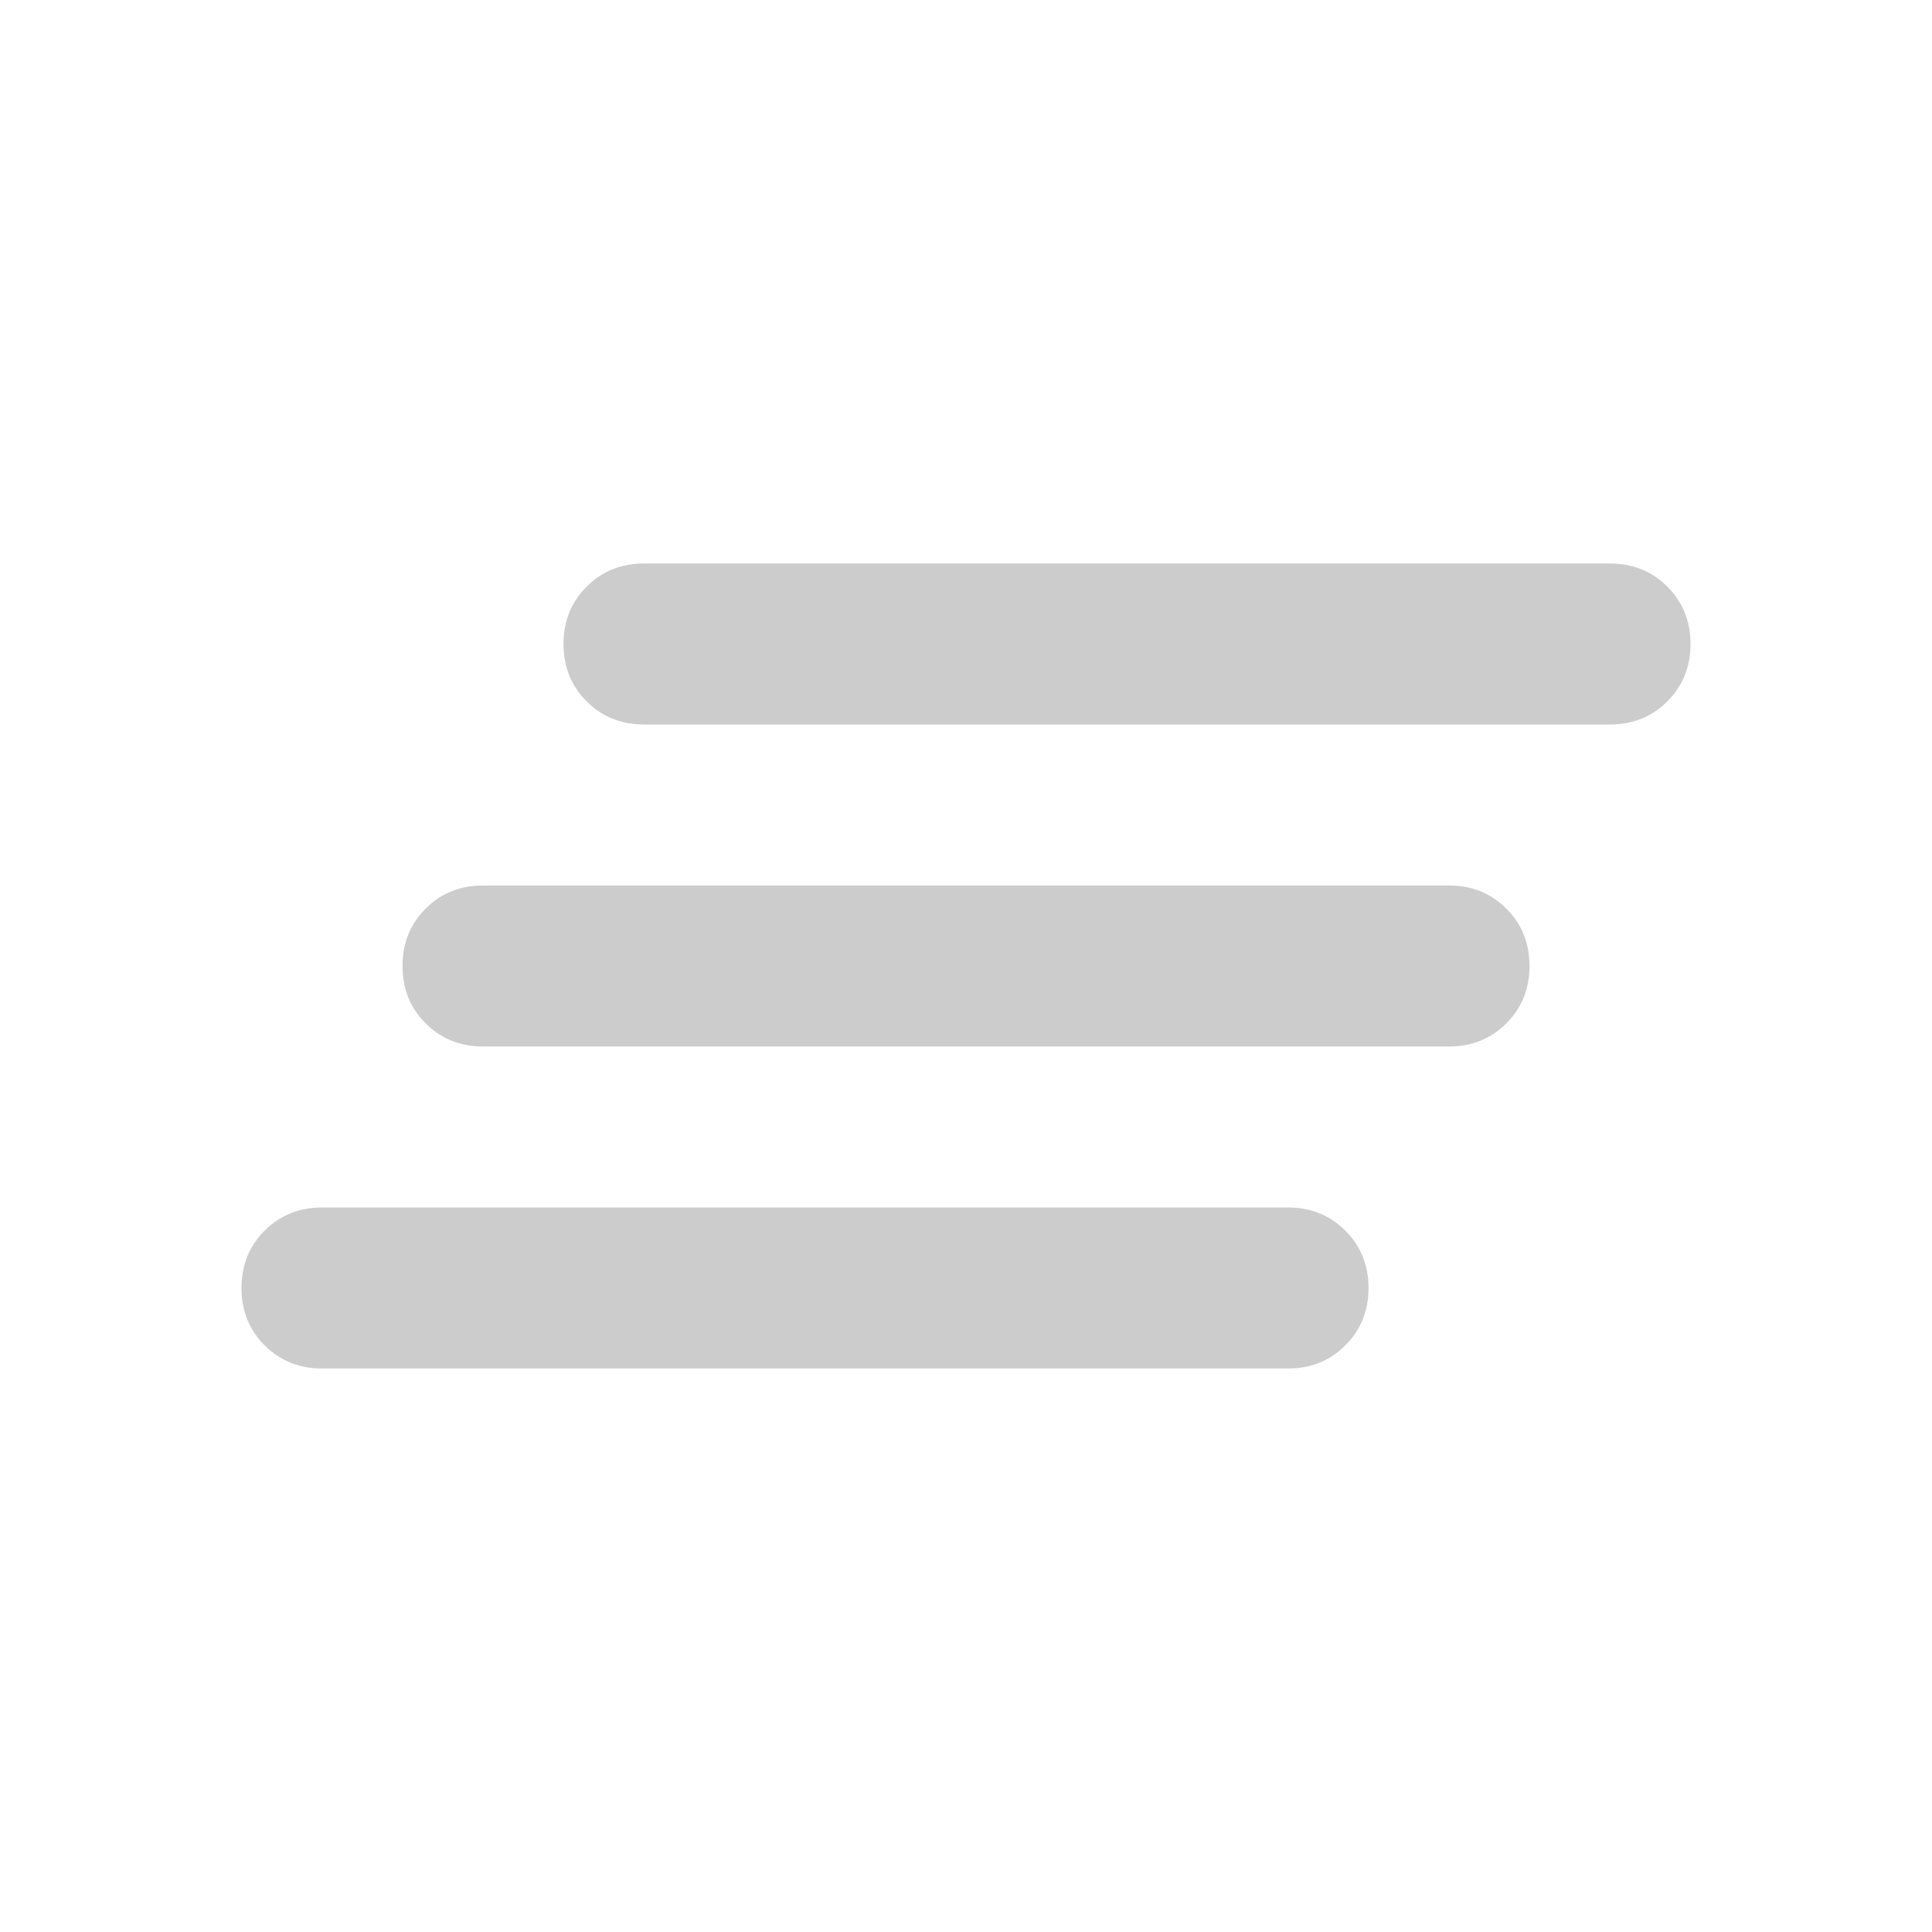
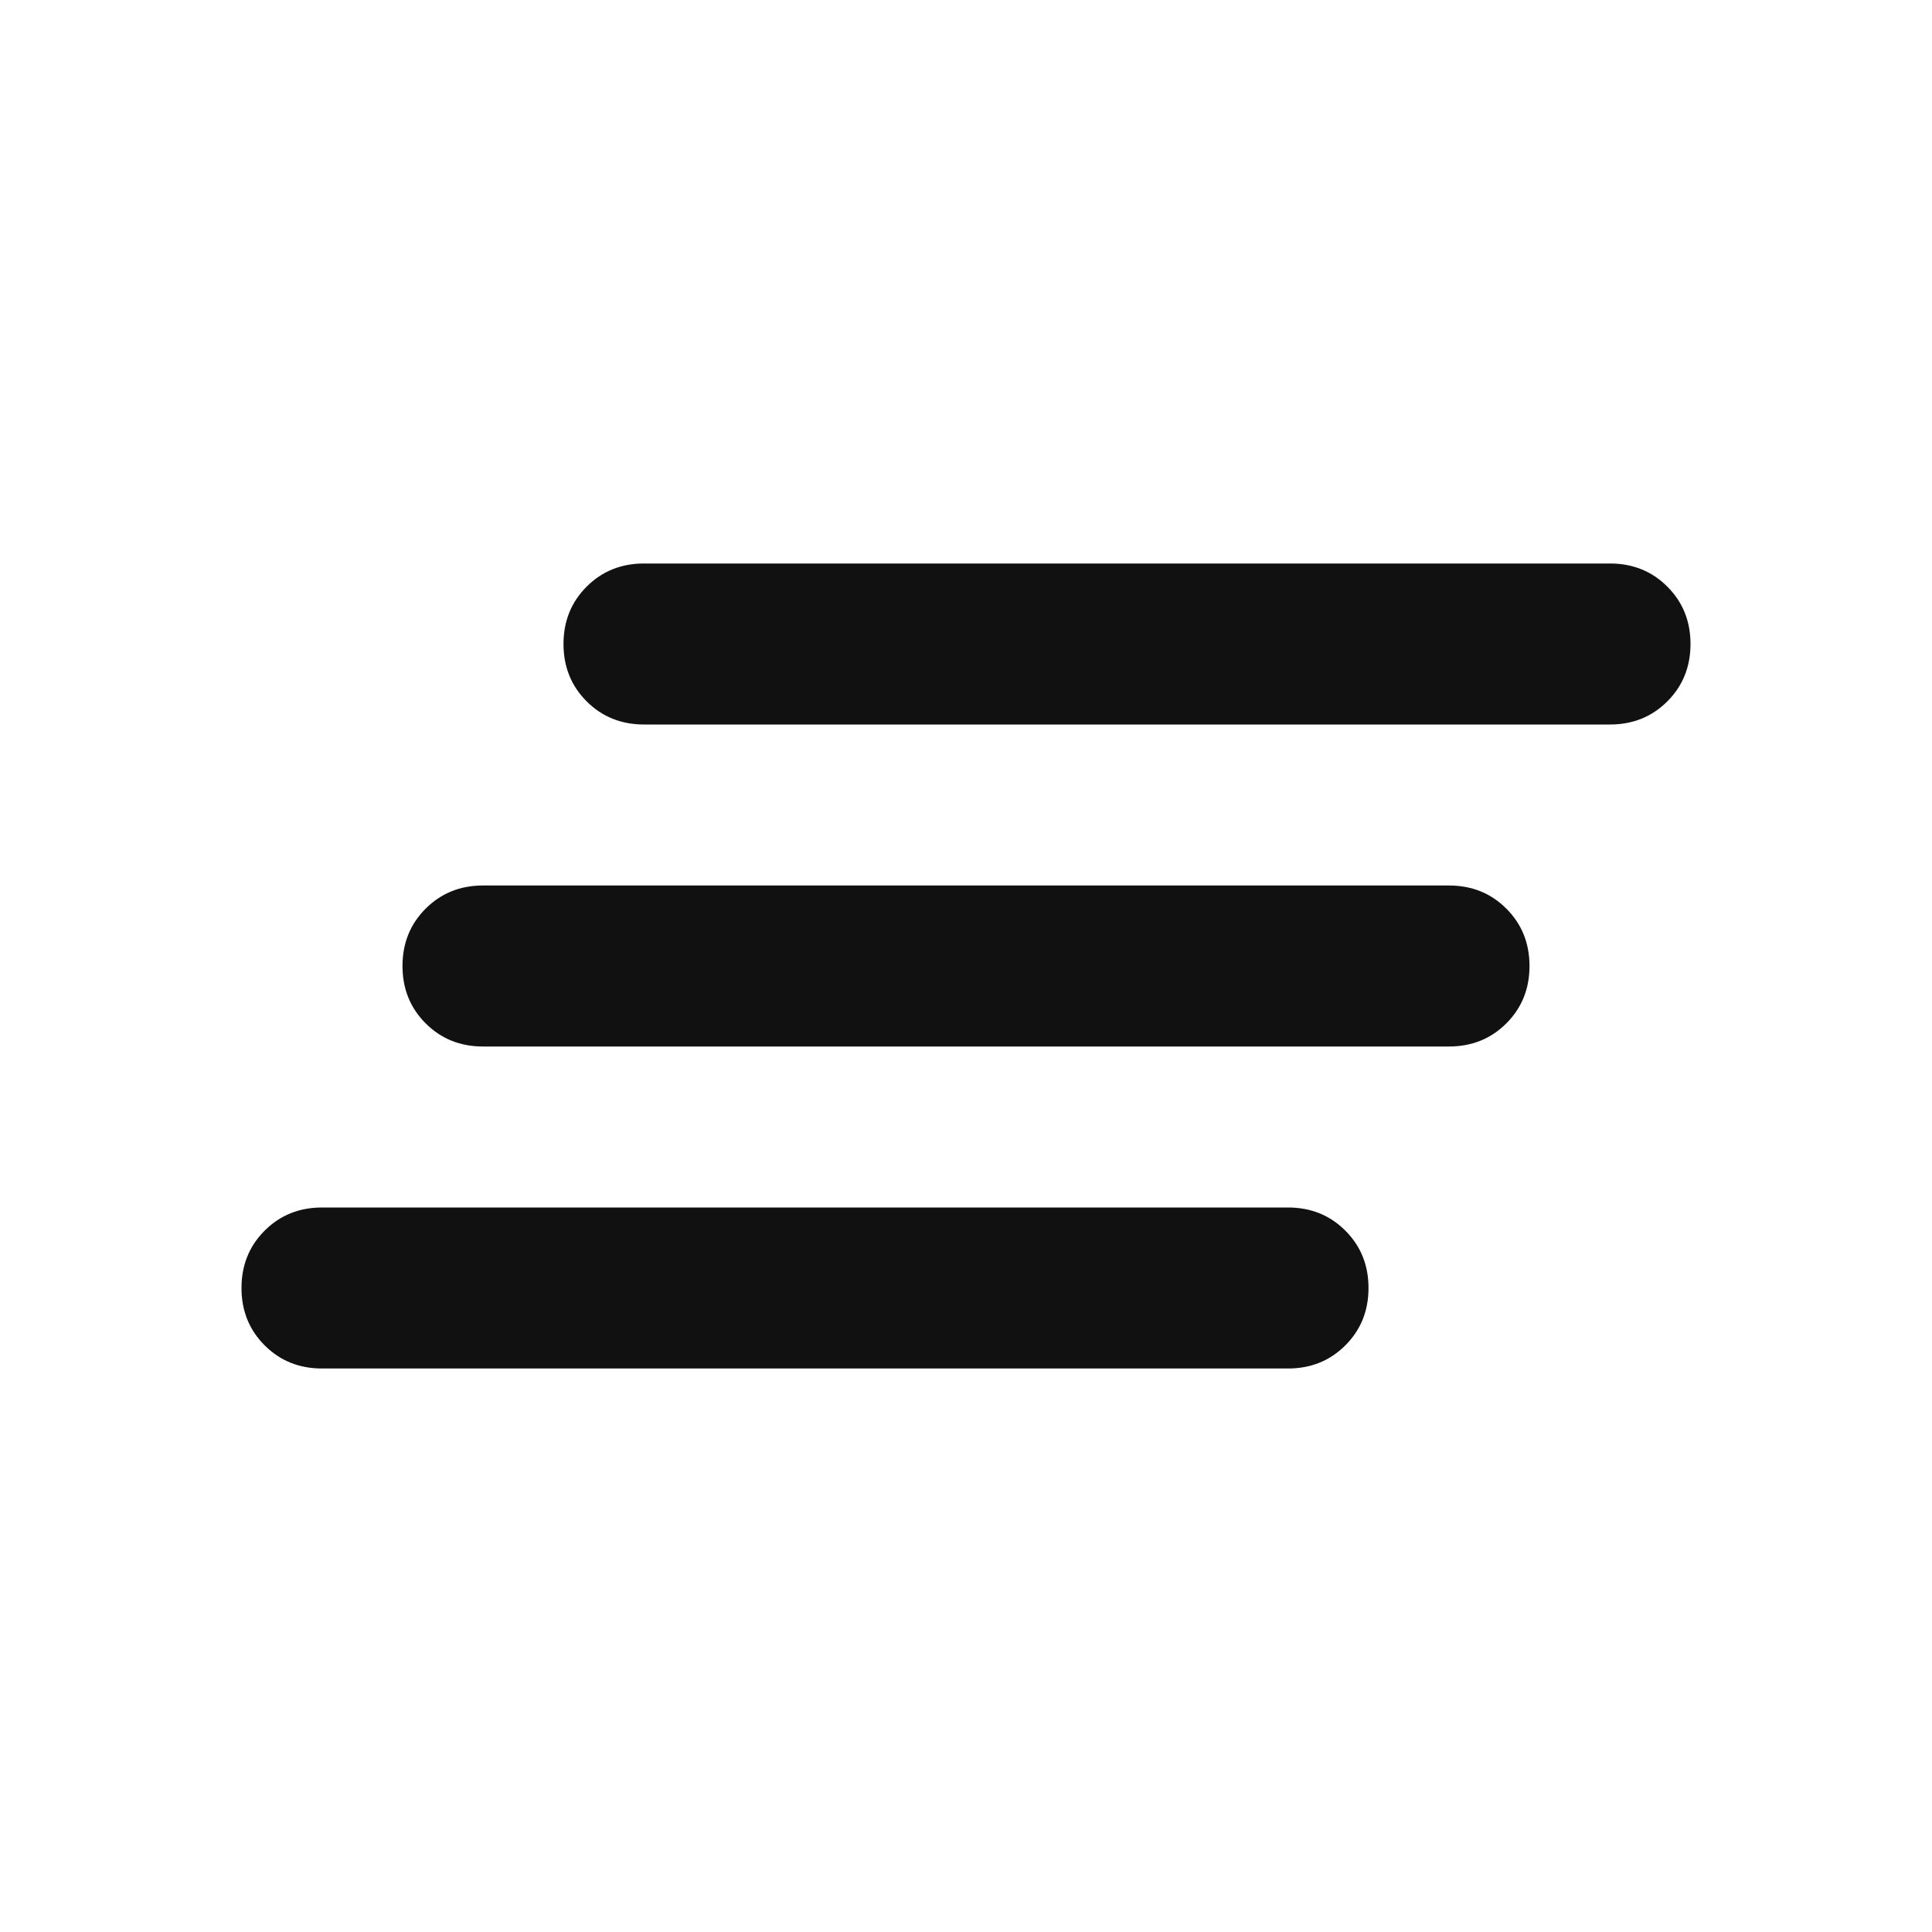
- <svg xmlns="http://www.w3.org/2000/svg" height="24px" viewBox="0 -960 960 960" width="24px" fill="#ccc">
+ <svg xmlns="http://www.w3.org/2000/svg" height="24px" viewBox="0 -960 960 960" width="24px" fill="#111">
  <path d="M160-280q-17 0-28.5-11.5T120-320q0-17 11.5-28.5T160-360h480q17 0 28.5 11.5T680-320q0 17-11.5 28.5T640-280H160Zm80-160q-17 0-28.5-11.5T200-480q0-17 11.5-28.5T240-520h480q17 0 28.5 11.5T760-480q0 17-11.5 28.5T720-440H240Zm80-160q-17 0-28.5-11.5T280-640q0-17 11.5-28.5T320-680h480q17 0 28.5 11.5T840-640q0 17-11.5 28.5T800-600H320Z" />
</svg>
